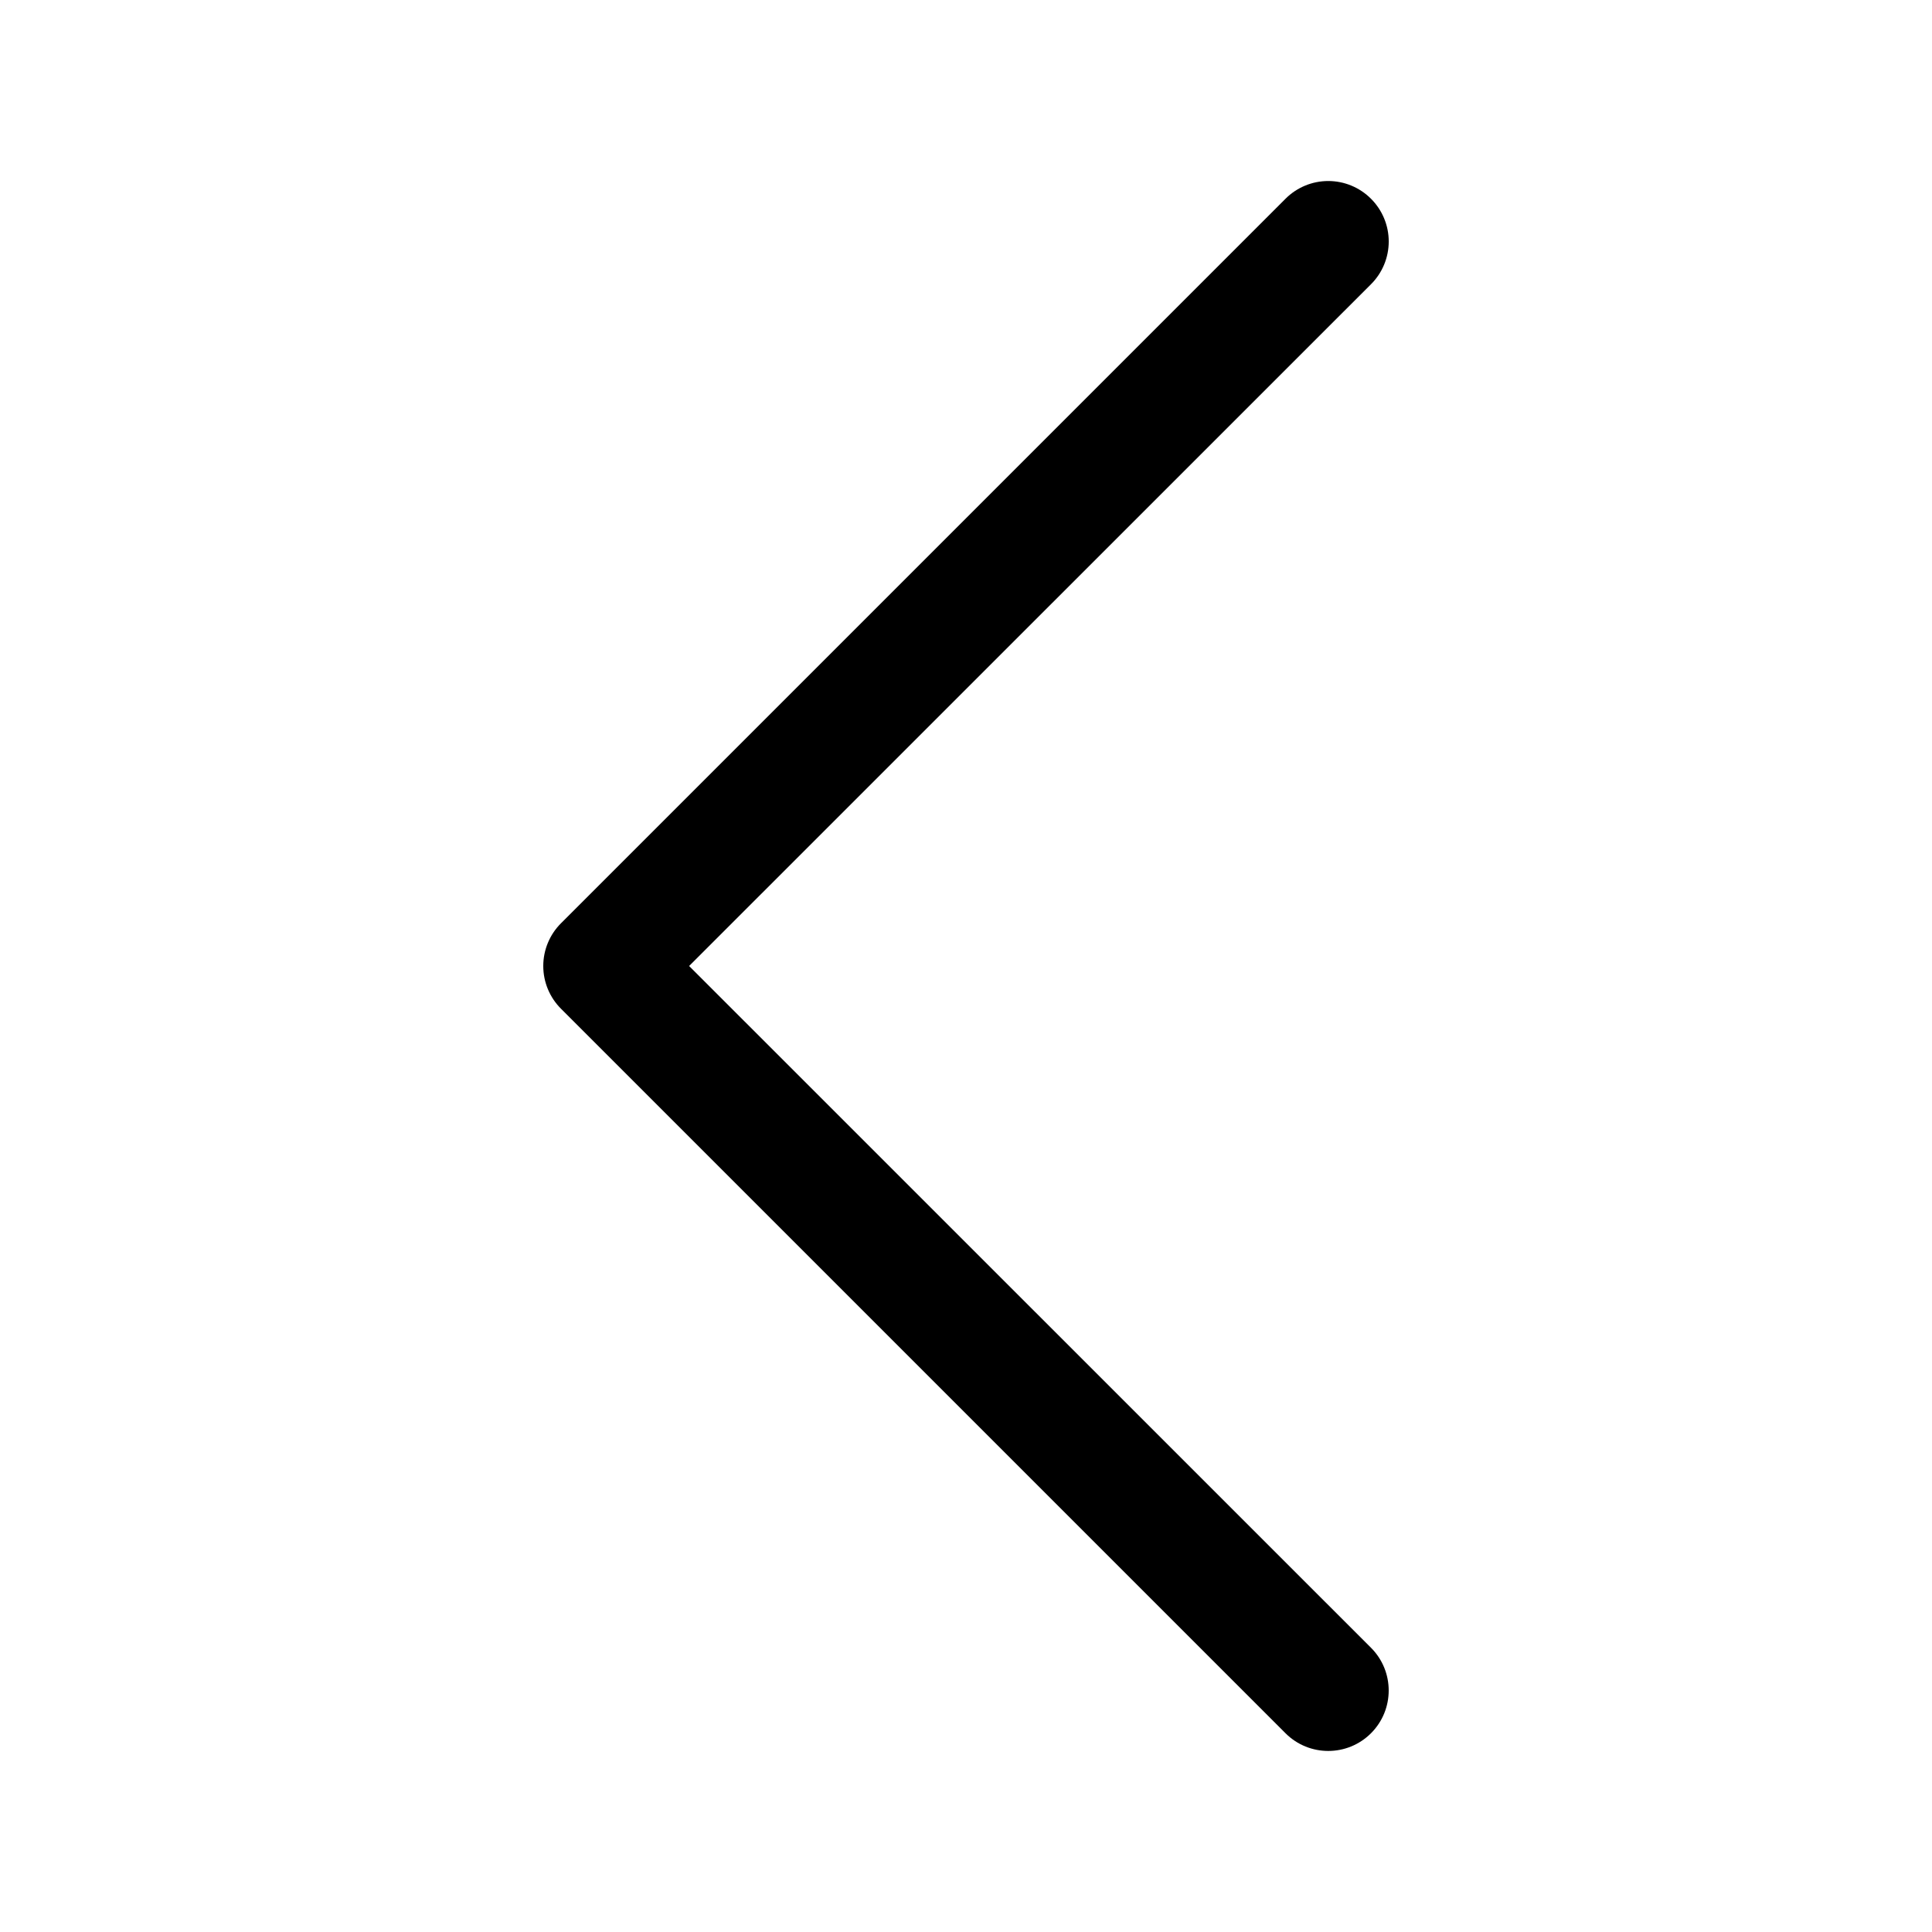
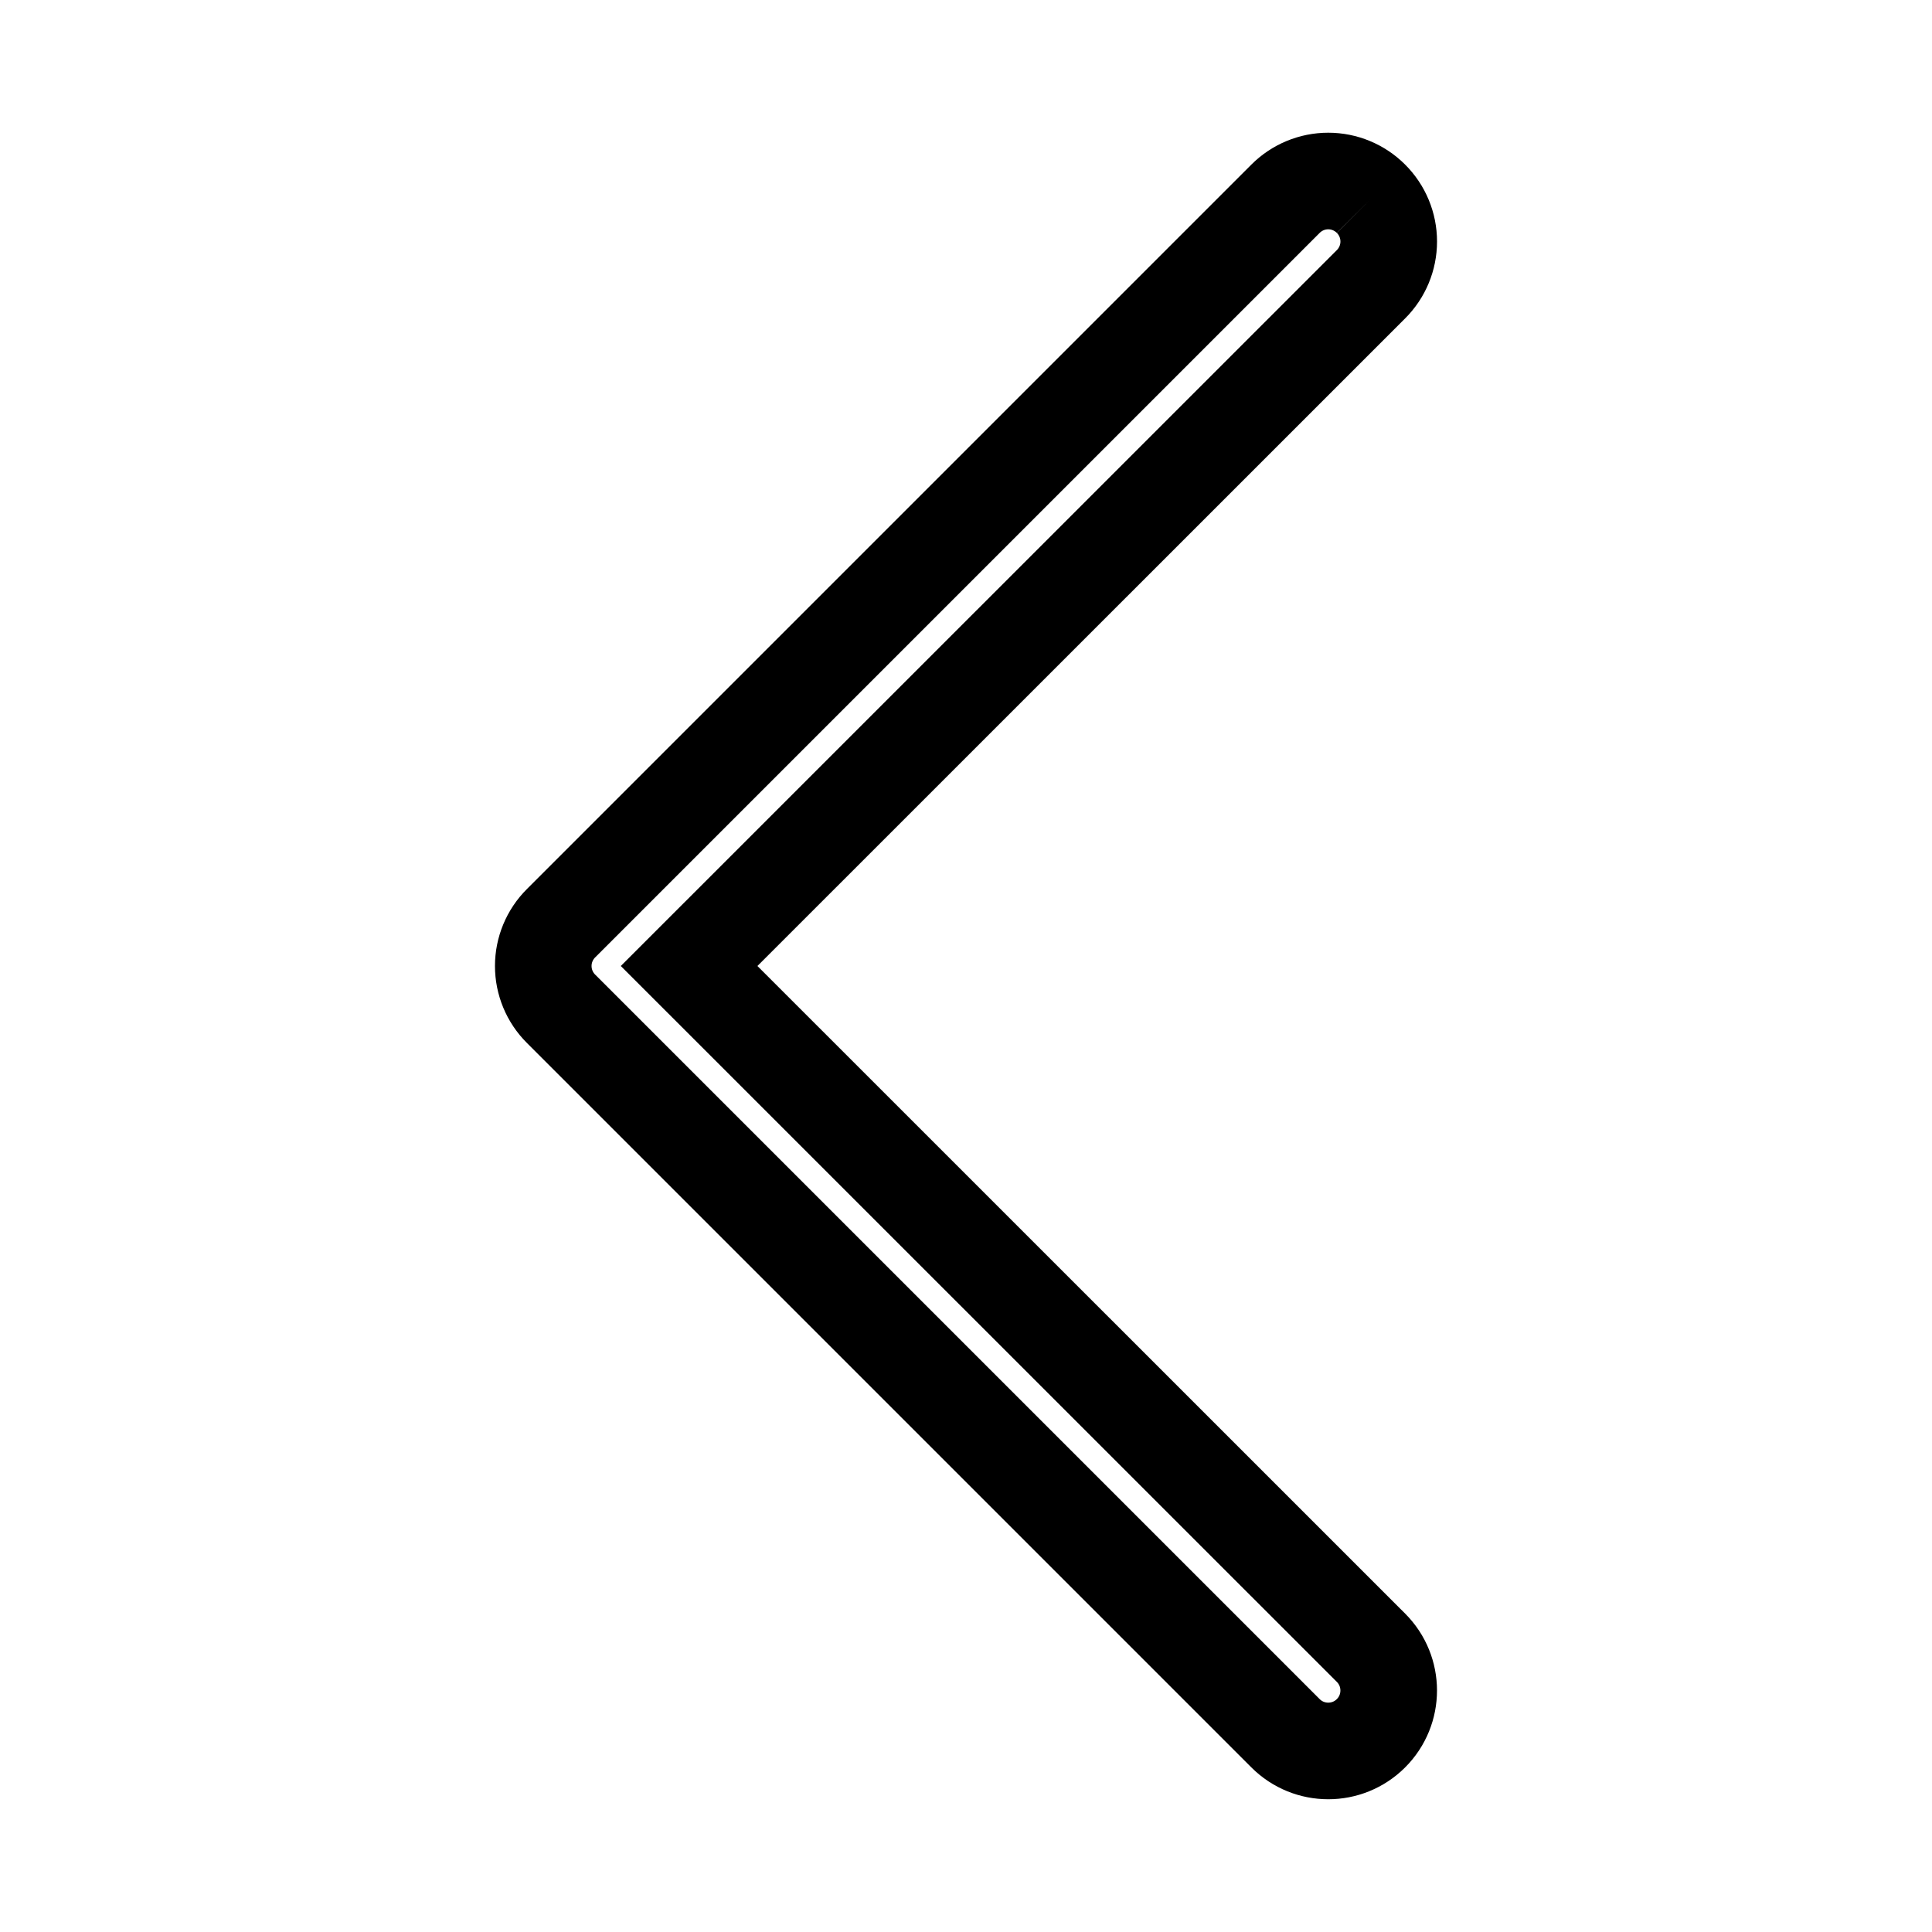
- <svg xmlns="http://www.w3.org/2000/svg" width="16" height="16" fill="currentColor" class="bi bi-chevron-left" viewBox="0 0 16 16">
+ <svg xmlns="http://www.w3.org/2000/svg" width="16" height="16" stroke="currentColor" stroke-width="0.8" fill="none" viewBox="0 0 16 16">
  <path fill-rule="evenodd" d="M11.354 1.646a.5.5 0 0 1 0 .708L5.707 8l5.647 5.646a.5.5 0 0 1-.708.708l-6-6a.5.5 0 0 1 0-.708l6-6a.5.5 0 0 1 .708 0" />
</svg>
